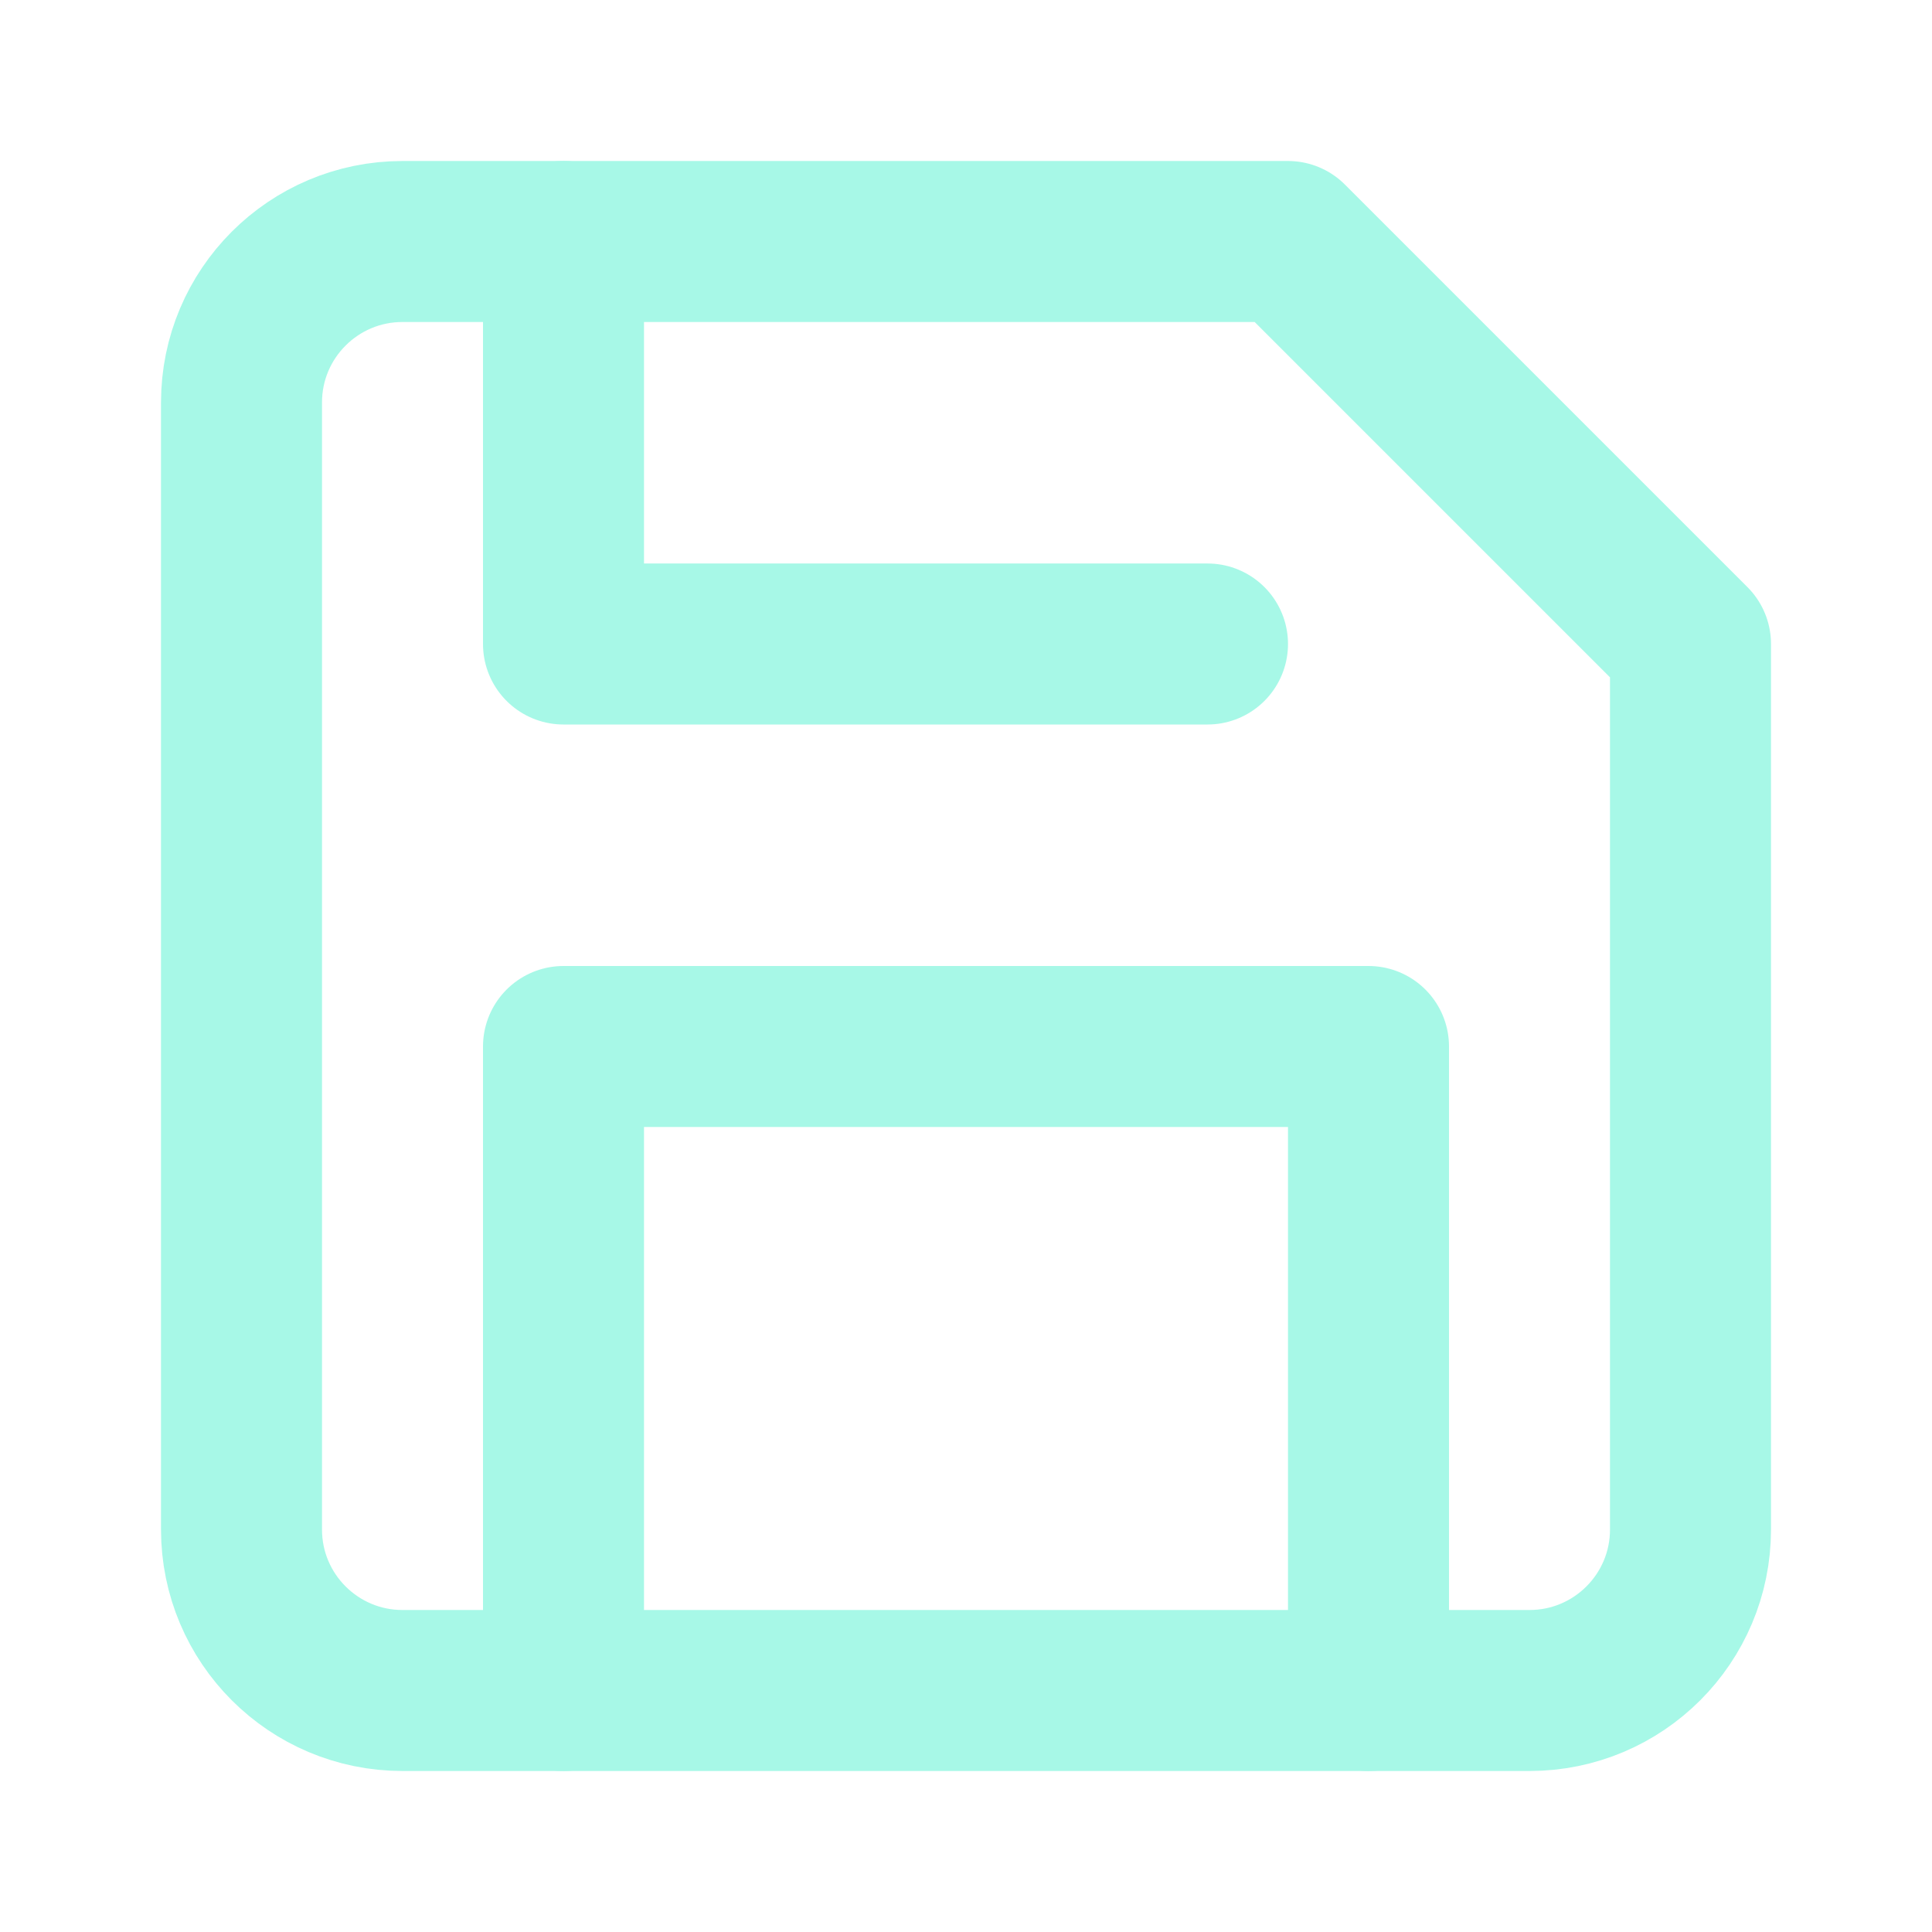
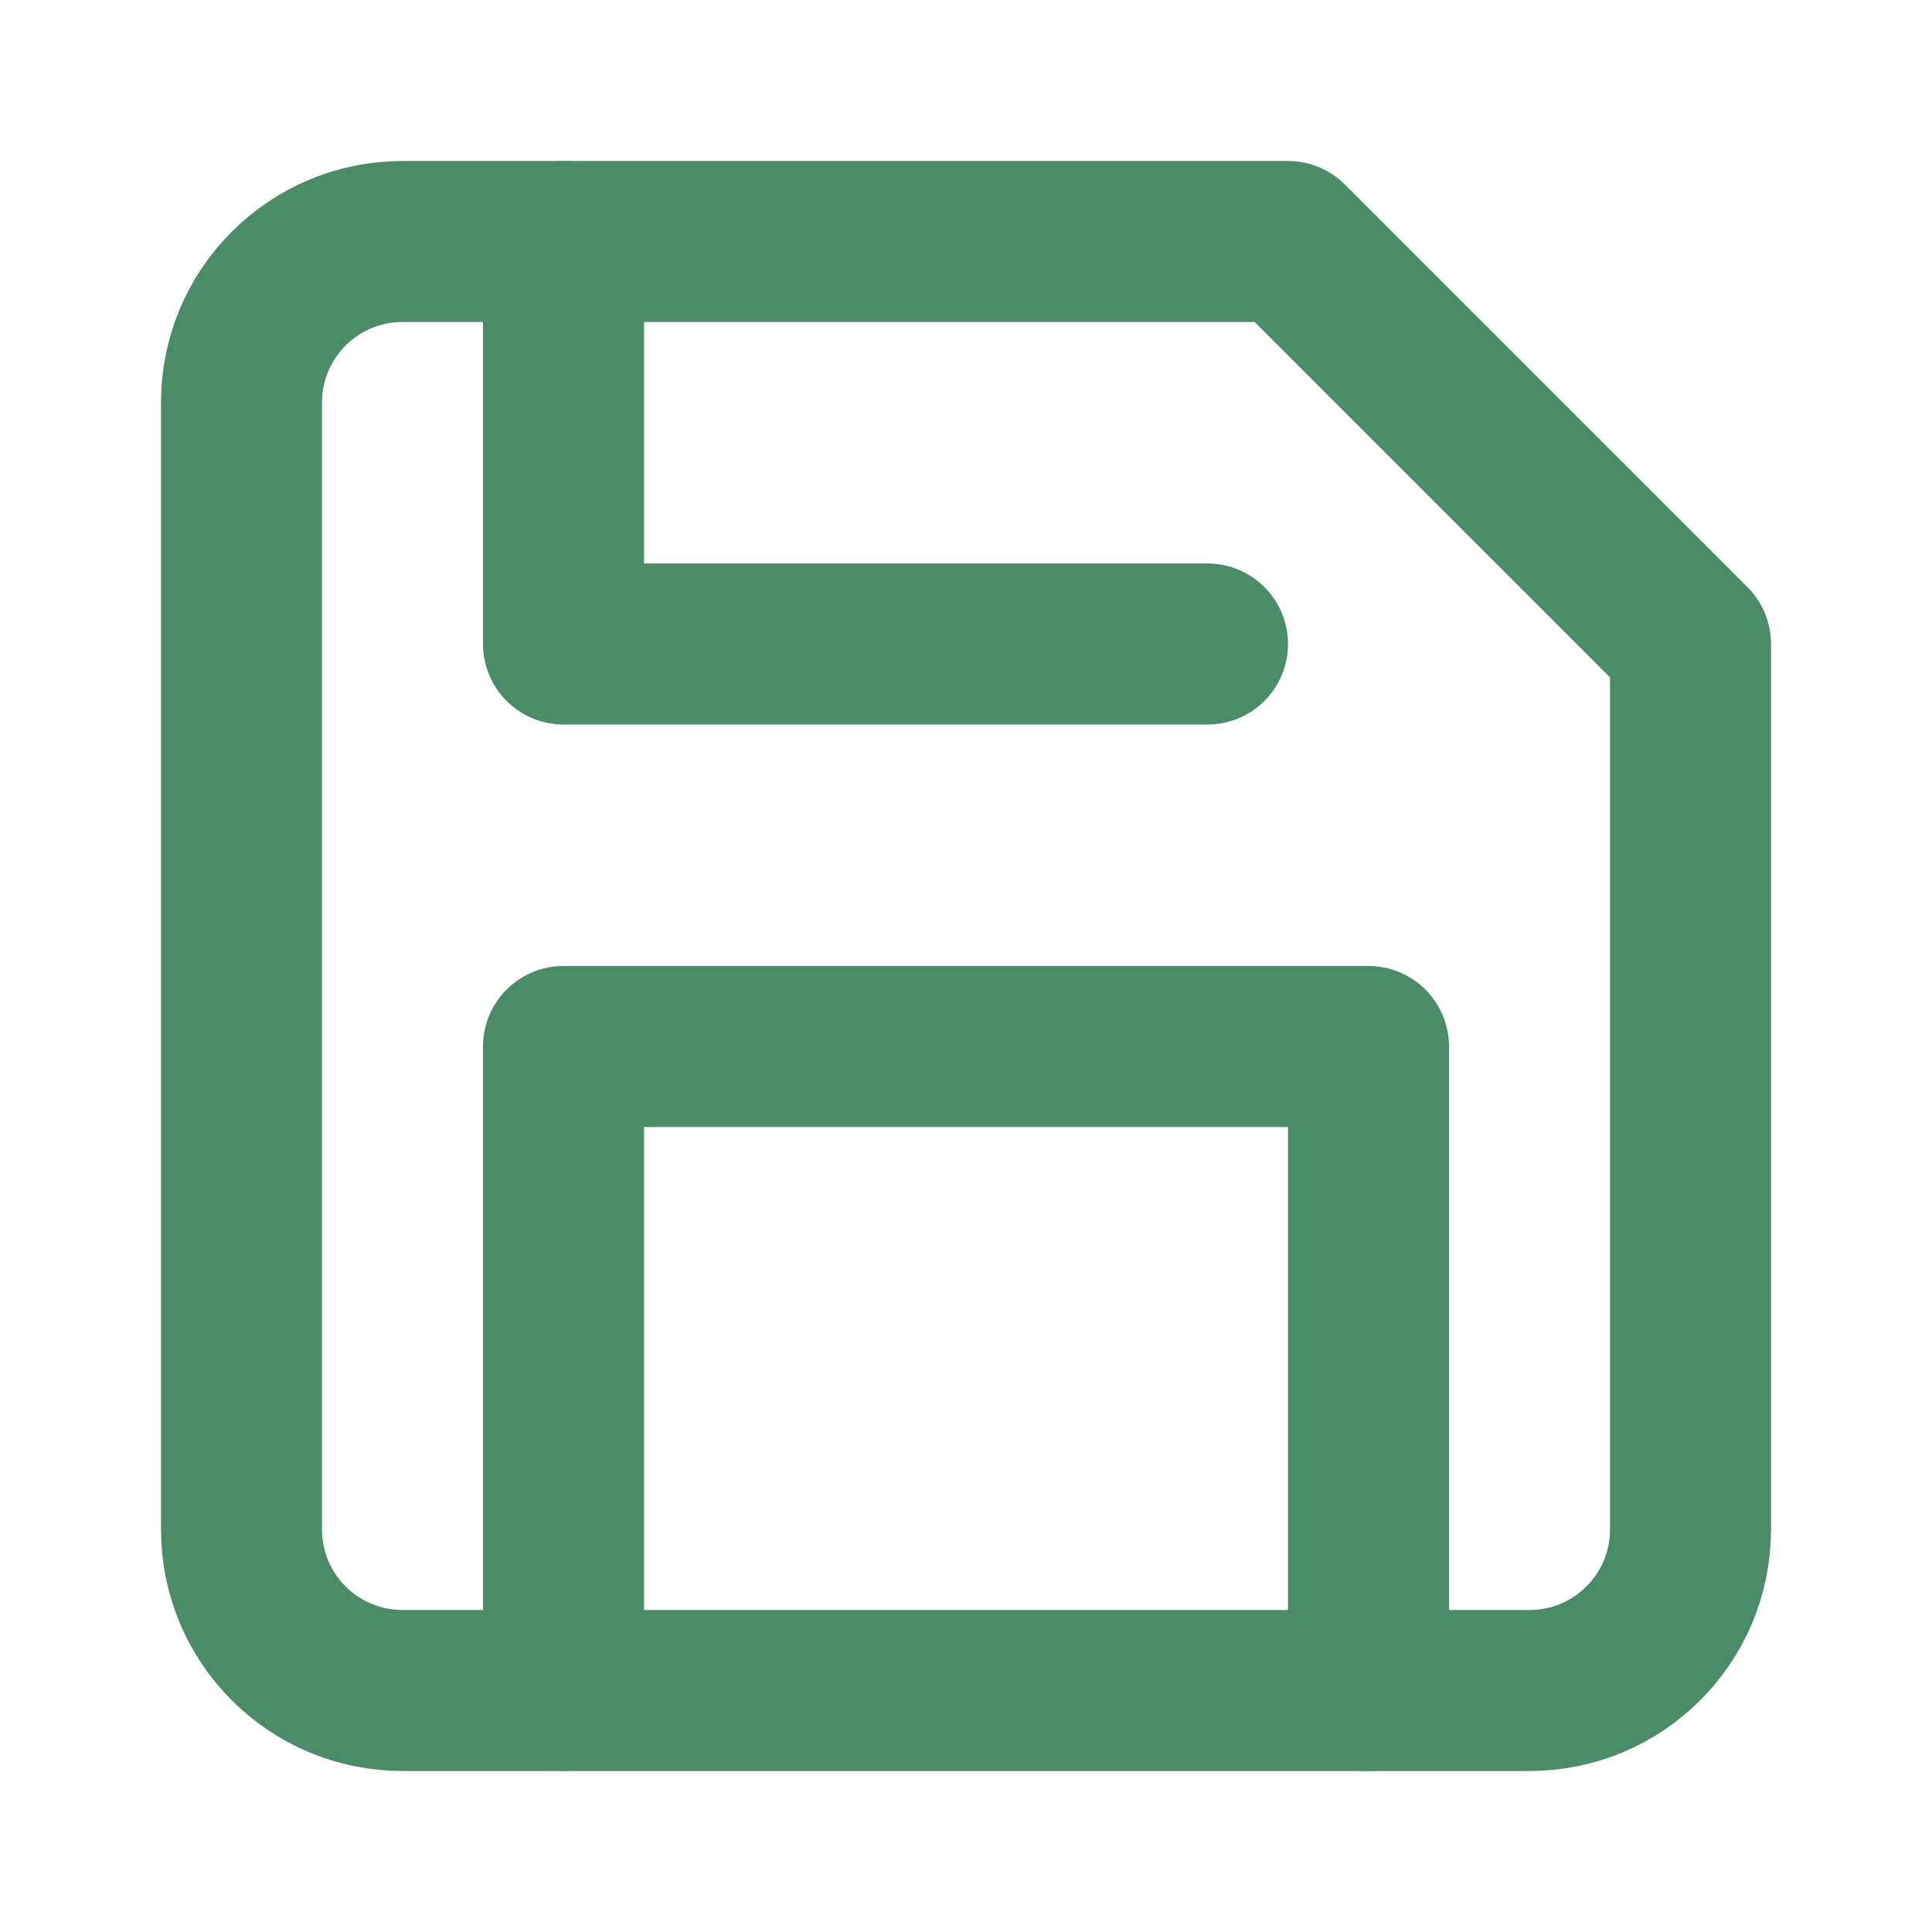
- <svg xmlns="http://www.w3.org/2000/svg" viewBox="0 0 24 24" fill="none" stroke="#a7f8e7" stroke-width="2" stroke-linecap="round" stroke-linejoin="round">
+ <svg xmlns="http://www.w3.org/2000/svg" viewBox="0 0 24 24" fill="none" stroke="#4a8b68" stroke-width="2" stroke-linecap="round" stroke-linejoin="round">
  <path d="M19 21H5a2 2 0 0 1-2-2V5a2 2 0 0 1 2-2h11l5 5v11a2 2 0 0 1-2 2z" />
  <polyline points="17 21 17 13 7 13 7 21" />
  <polyline points="7 3 7 8 15 8" />
</svg>
